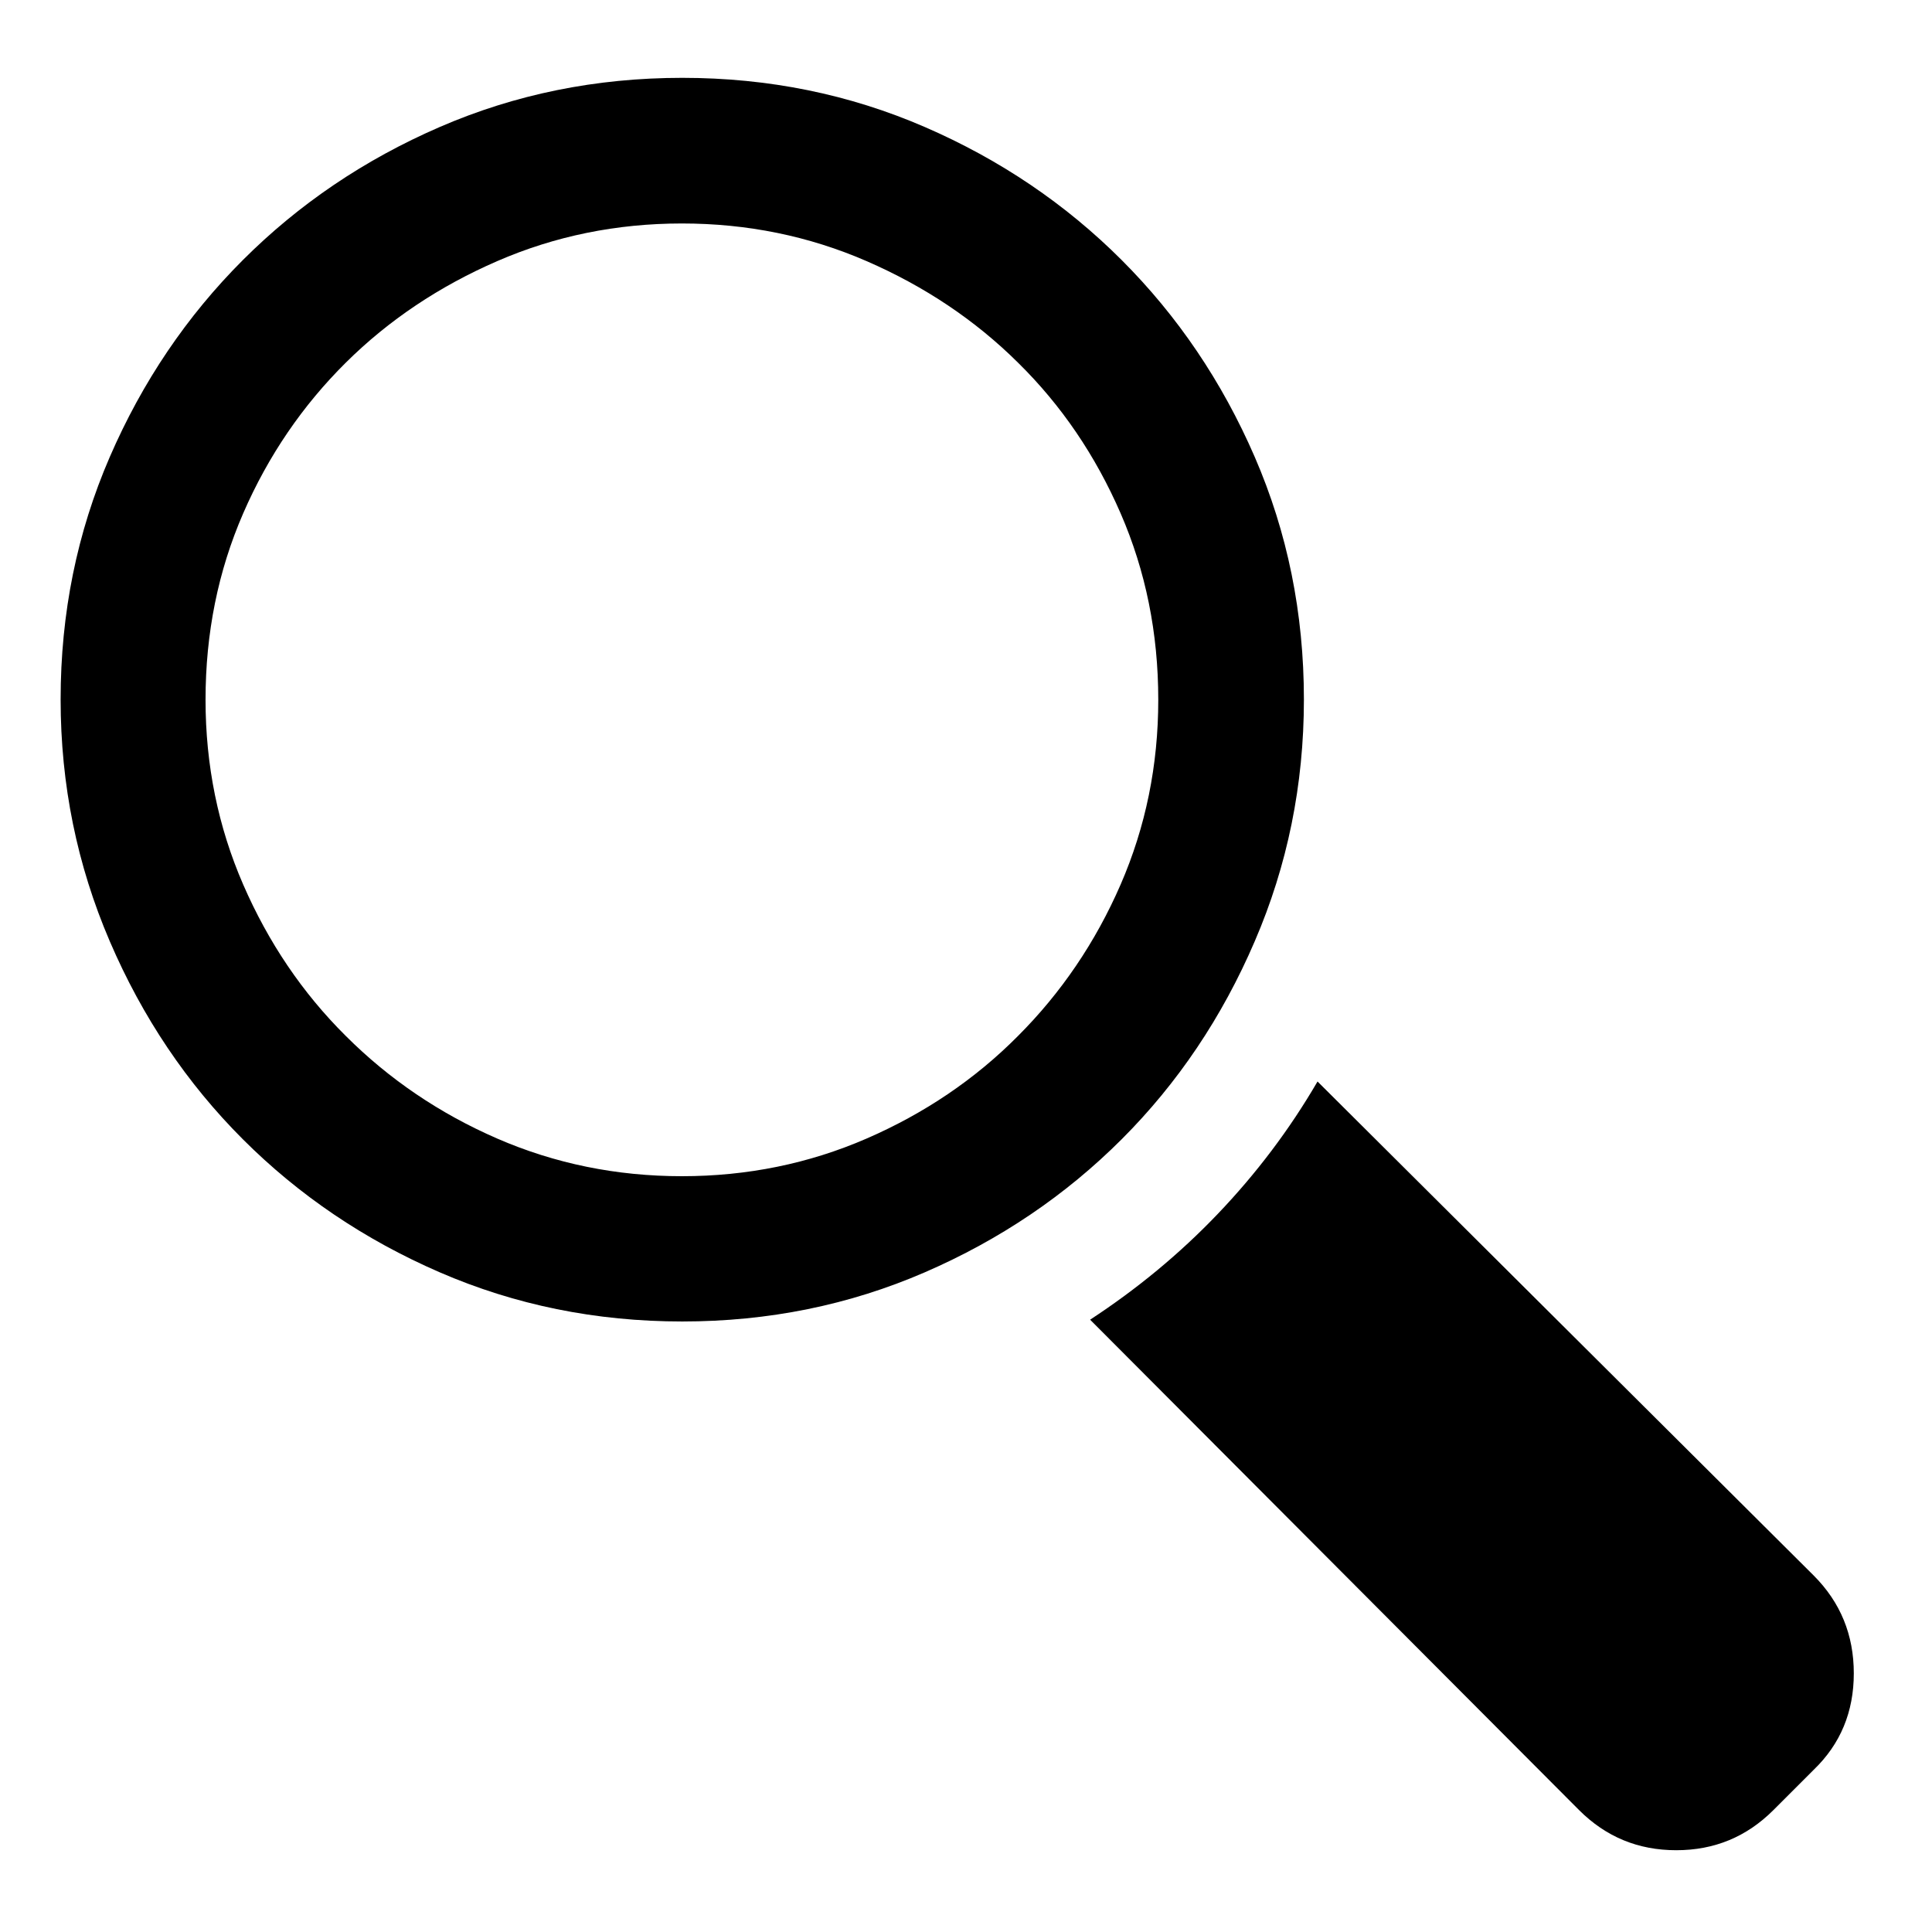
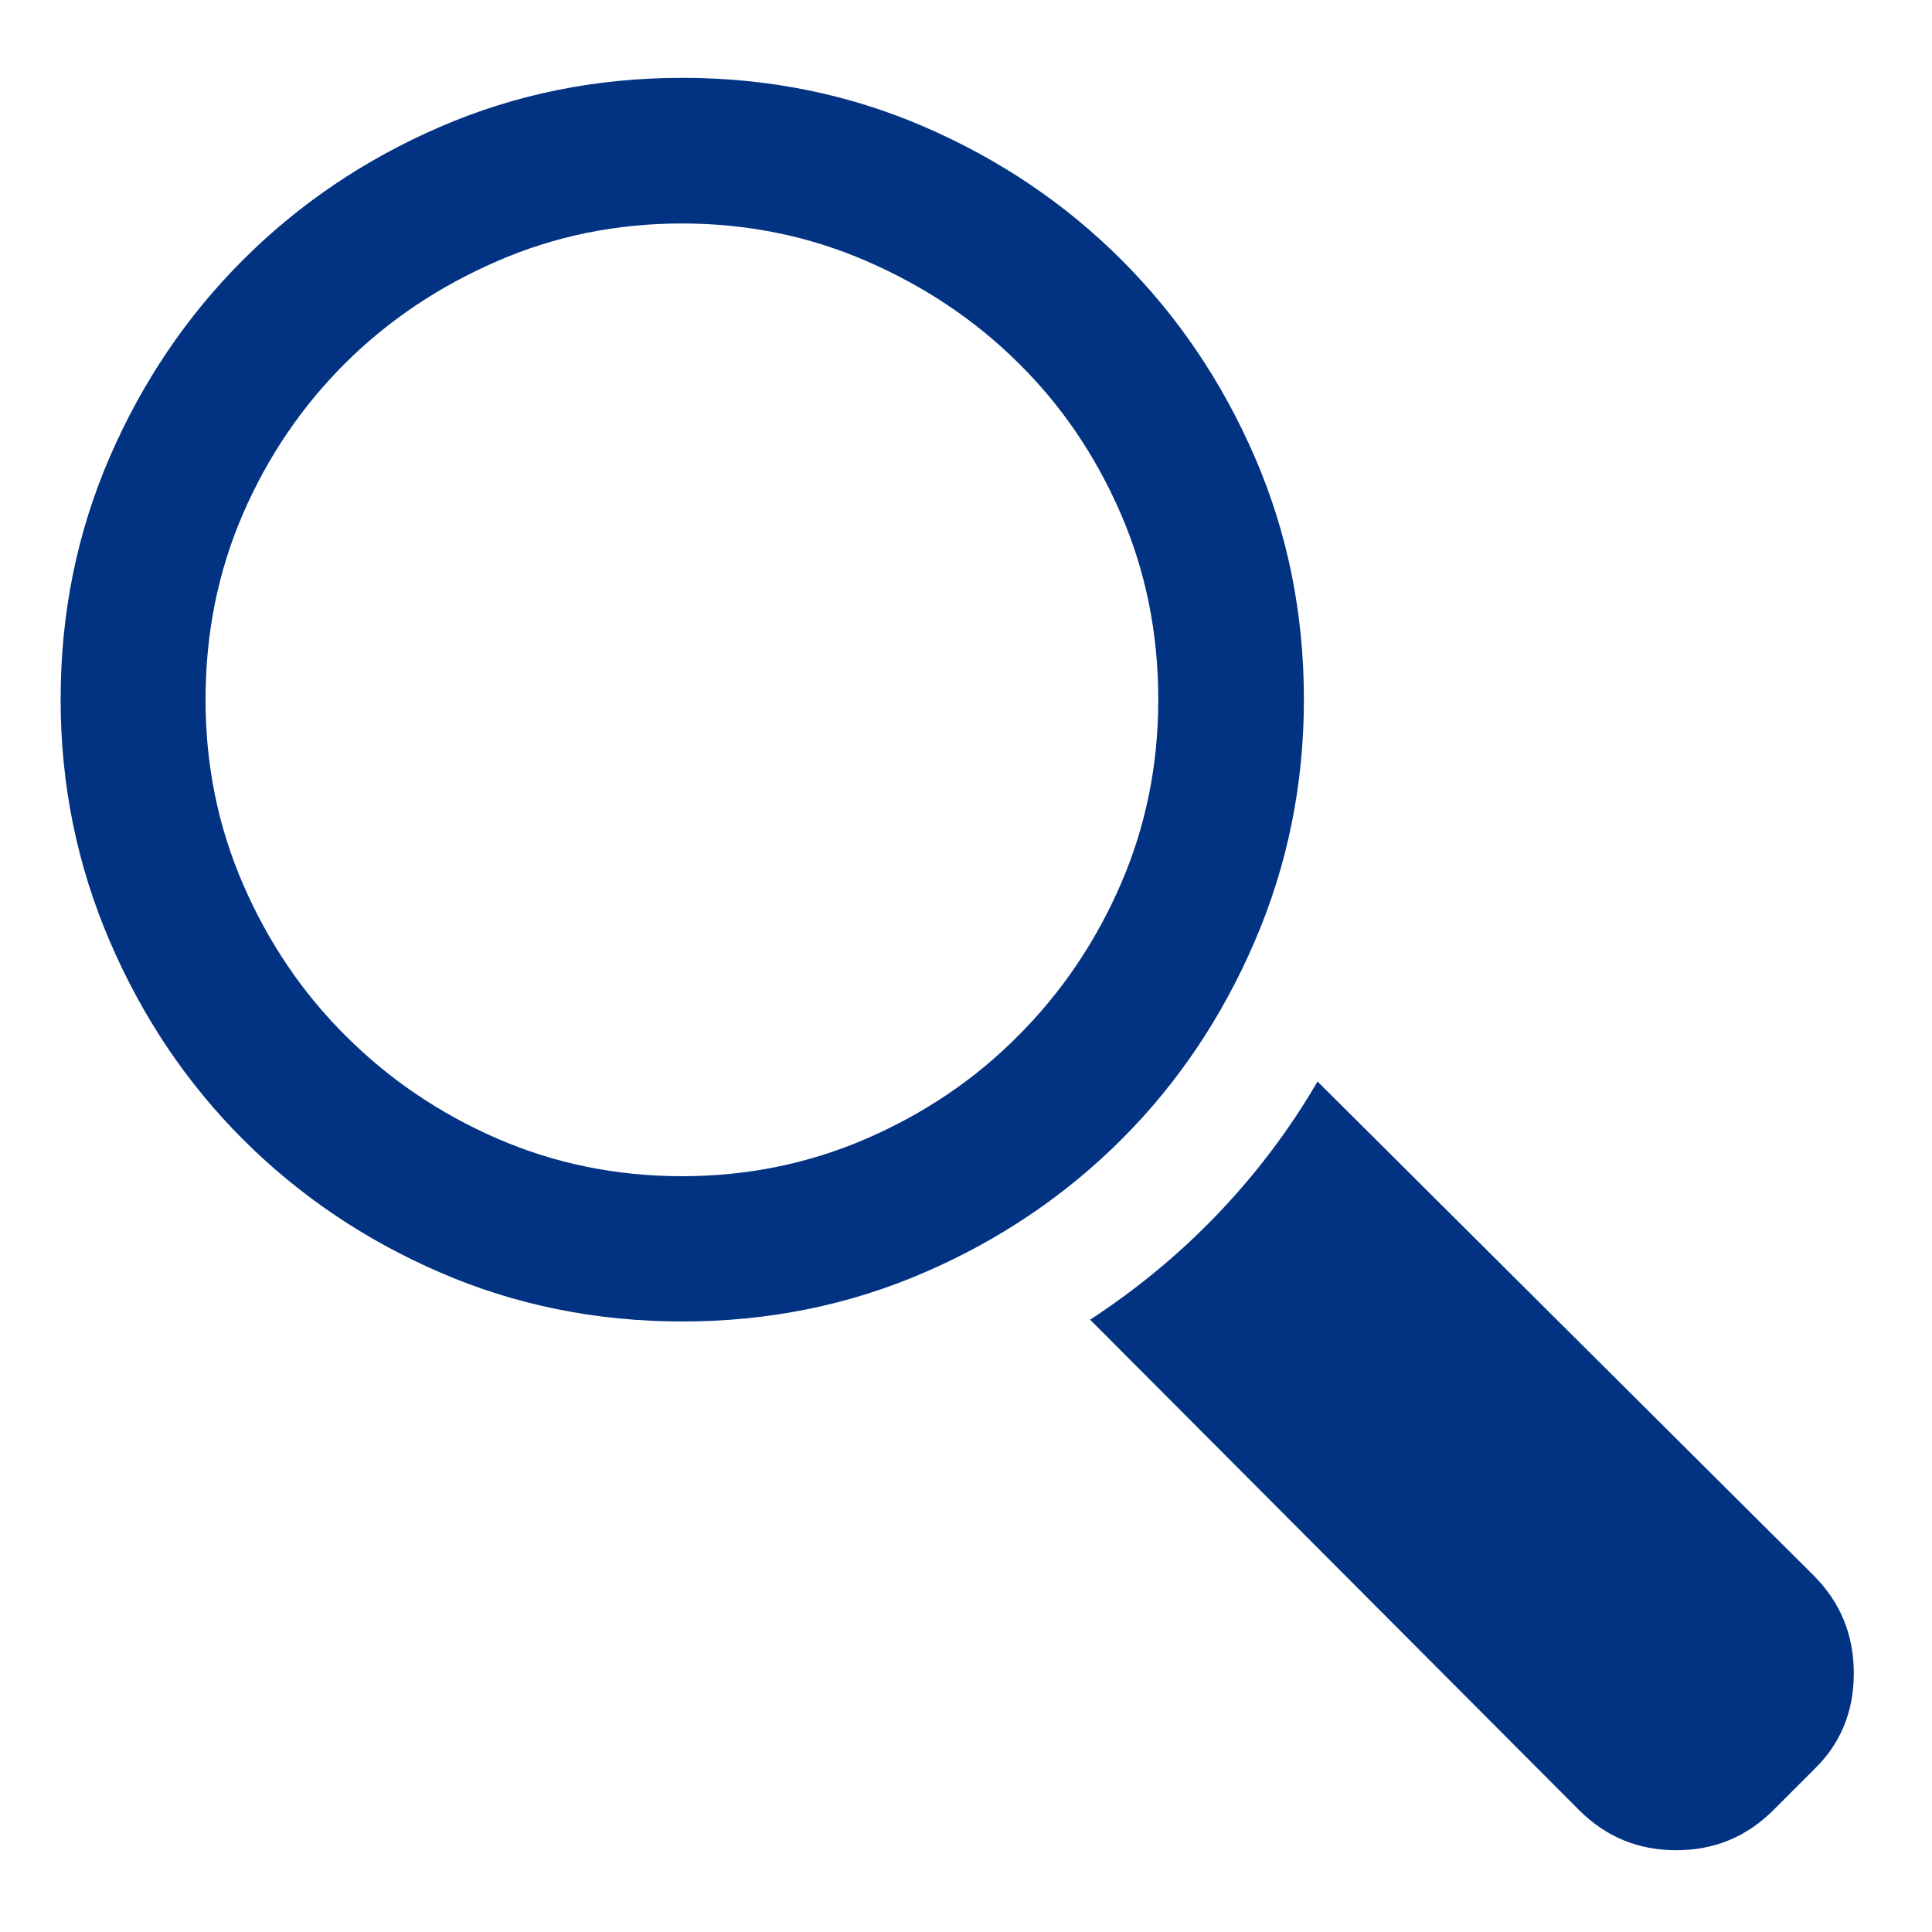
- <svg xmlns="http://www.w3.org/2000/svg" version="1.1" id="Layer_1" x="0px" y="0px" viewBox="0 0 538.6 538.6" enable-background="new 0 0 538.6 538.6" xml:space="preserve">
+ <svg xmlns="http://www.w3.org/2000/svg" version="1.1" id="Layer_1" x="0px" y="0px" viewBox="0 0 538.6 538.6" xml:space="preserve" fill="#023382">
  <g>
    <path d="M349.8,262.4c-9.1,21.2-21.5,39.6-37.1,55.2s-33.9,28-54.9,37.1c-21,9.1-43.5,13.7-67.6,13.7c-24.1,0-46.6-4.6-67.6-13.7   c-21-9.1-39.3-21.5-54.9-37.1s-28-34-37.1-55.2c-9.1-21.2-13.7-43.6-13.7-67.4c0-24.1,4.6-46.6,13.7-67.6   c9.1-21,21.5-39.3,37.1-54.9s33.9-28,54.9-37.1c21-9.1,43.5-13.7,67.6-13.7c24.1,0,46.6,4.6,67.6,13.7c21,9.1,39.3,21.5,54.9,37.1   s28,33.9,37.1,54.9c9.1,21,13.7,43.5,13.7,67.6C363.5,218.8,358.9,241.3,349.8,262.4z M190.1,327.9c18.2,0,35.4-3.5,51.5-10.5   c16.1-7,30.2-16.5,42.2-28.6c12-12,21.6-26.1,28.6-42.2c7-16.1,10.5-33.3,10.5-51.5c0-18.6-3.5-35.9-10.5-52   c-7-16.1-16.5-30.1-28.6-42c-12-11.9-26.1-21.3-42.2-28.3c-16.1-7-33.3-10.5-51.5-10.5c-18.2,0-35.4,3.5-51.5,10.5   c-16.1,7-30.2,16.4-42.2,28.3c-12,11.9-21.6,25.9-28.6,42c-7,16.1-10.5,33.4-10.5,52c0,18.2,3.5,35.4,10.5,51.5   c7,16.1,16.5,30.2,28.6,42.2c12,12,26.1,21.6,42.2,28.6C154.7,324.4,171.9,327.9,190.1,327.9z M505.6,439.2   c7.5,7.5,11.2,16.6,11.2,27.3s-3.7,19.7-11.2,26.9l-11.2,11.2c-7.5,7.5-16.5,11.2-27.1,11.2c-10.6,0-19.6-3.7-27.1-11.2   L303.9,367.9c13-8.5,24.9-18.3,35.6-29.5s20-23.5,27.8-36.9L505.6,439.2z" />
  </g>
</svg>
